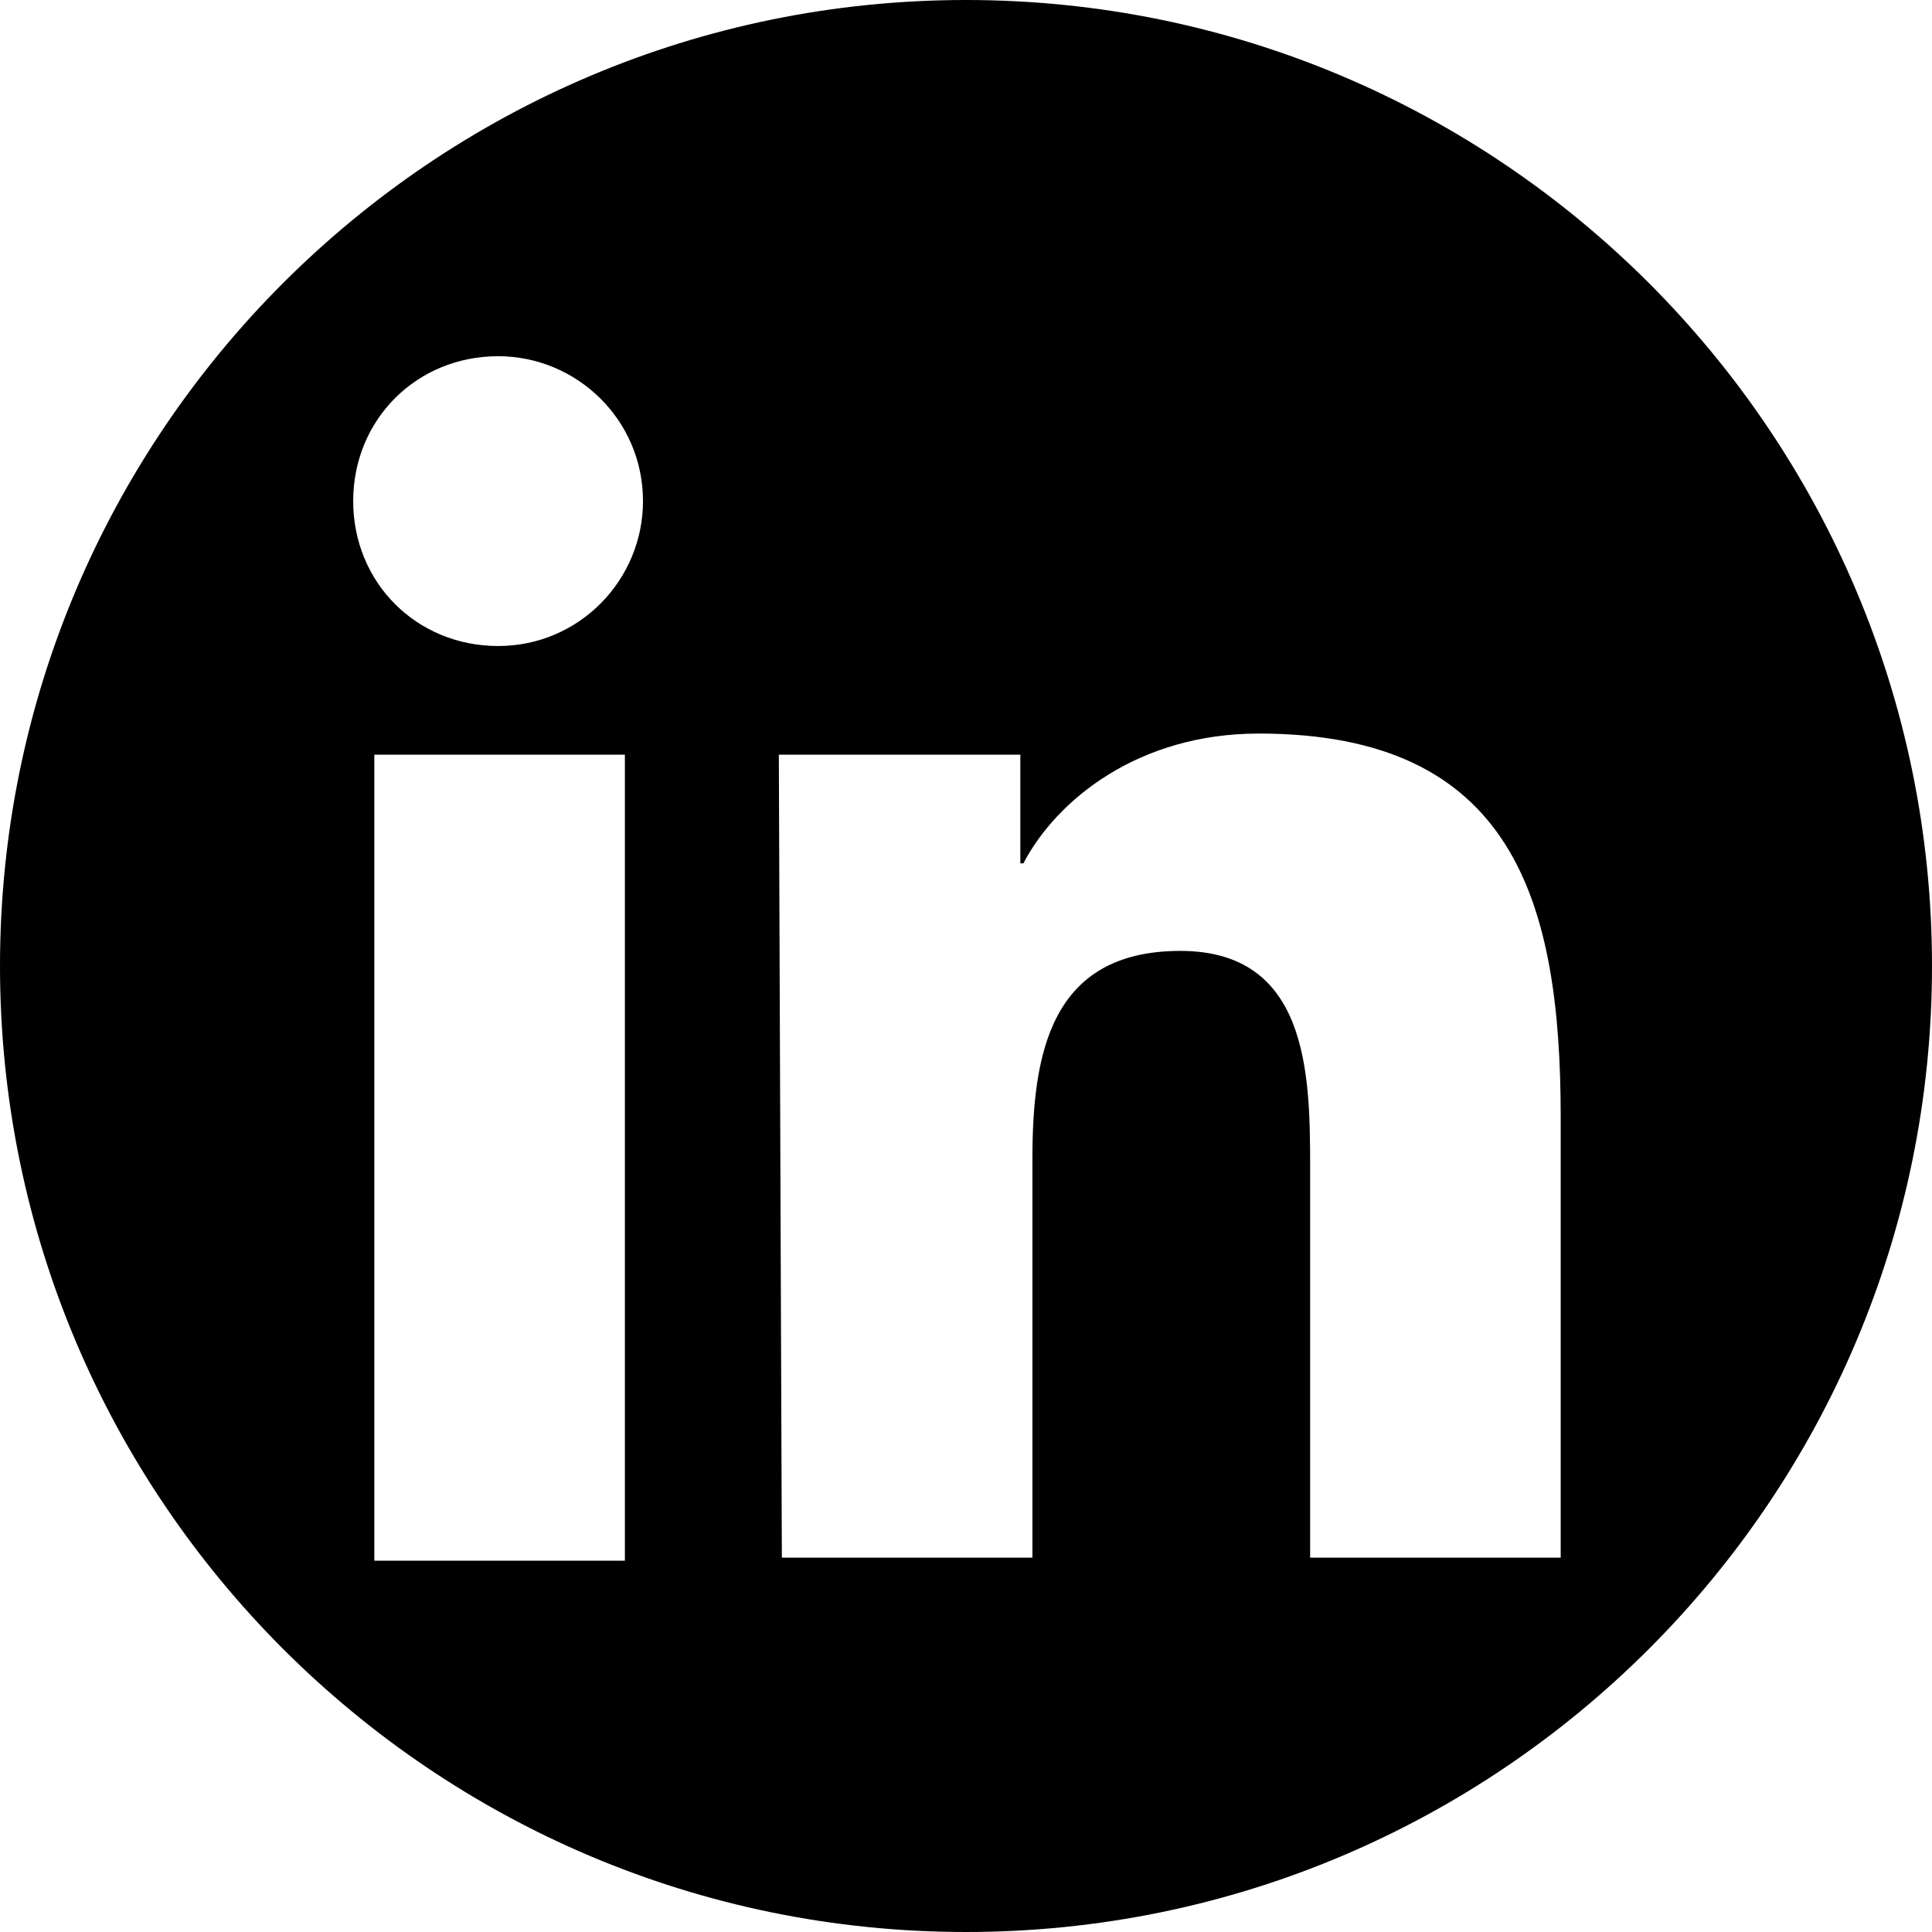
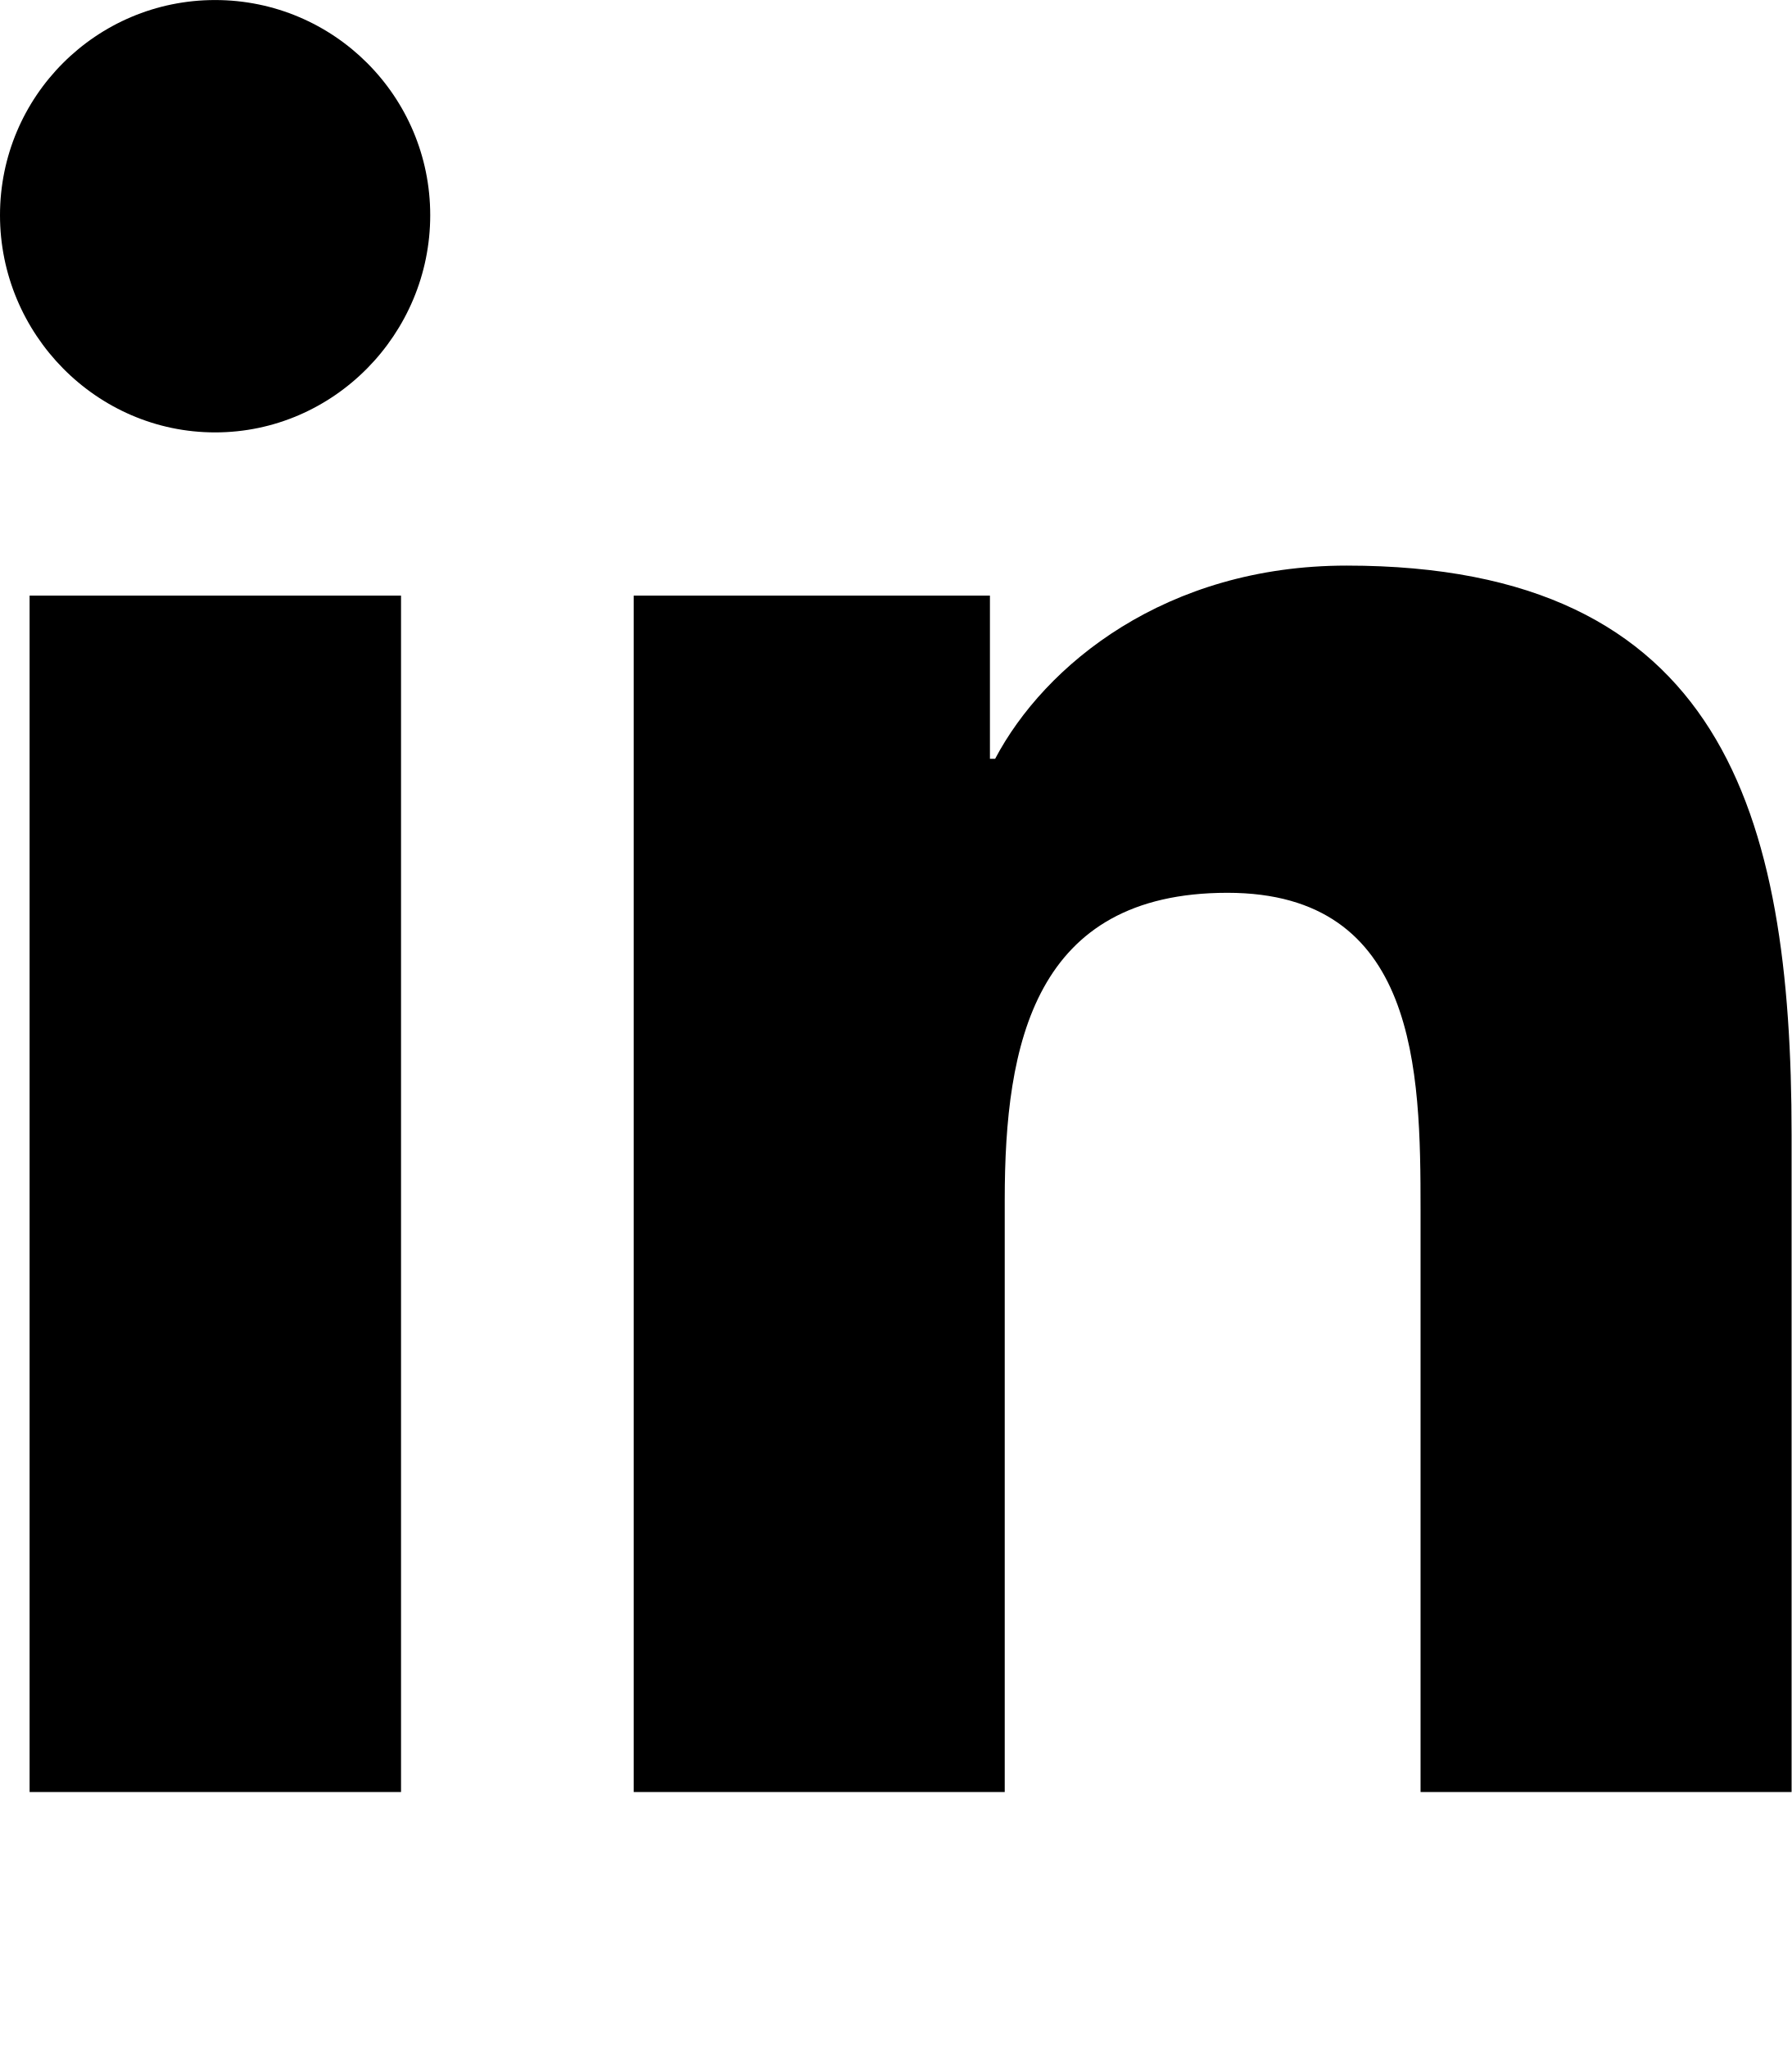
- <svg width="32" height="32" viewBox="0 0 64 64" style="fill-rule:evenodd;clip-rule:evenodd;stroke-linejoin:round;stroke-miterlimit:2;">
-   <path d="M32,0C49.661,0 64,14.339 64,32C64,49.661 49.661,64 32,64C14.339,64 0,49.661 0,32C0,14.339 14.339,0 32,0ZM12.4,25L12.4,51.7L20.7,51.7L20.7,25L12.4,25ZM25.8,25L33.8,25L33.8,28.6L33.9,28.6C35,26.5 37.7,24.3 41.7,24.3C50.1,24.3 51.7,29.8 51.7,37L51.7,51.6L43.4,51.6L43.4,38.6C43.4,35.5 43.3,31.5 39.1,31.5C34.8,31.5 34.2,34.9 34.2,38.4L34.2,51.6L25.9,51.6L25.8,25ZM16.5,11.8C19.1,11.8 21.3,13.9 21.3,16.6C21.3,19.2 19.2,21.4 16.5,21.4C13.8,21.4 11.7,19.3 11.7,16.6C11.7,13.9 13.8,11.8 16.5,11.8Z" />
+ <svg viewBox="0 0 448 512">
+   <path d="M100.28 448H7.4V148.9h92.88zM53.79 108.1C24.09 108.1 0 83.5 0 53.8a53.79 53.79 0 0 1 107.58 0c0 29.7-24.1 54.3-53.79 54.3zM447.9 448h-92.68V302.4c0-34.7-.7-79.2-48.29-79.2-48.29 0-55.69 37.7-55.69 76.7V448h-92.78V148.9h89.08v40.8h1.3c12.4-23.5 42.69-48.3 87.88-48.3 94 0 111.28 61.9 111.28 142.3V448z" class="" />
</svg>
